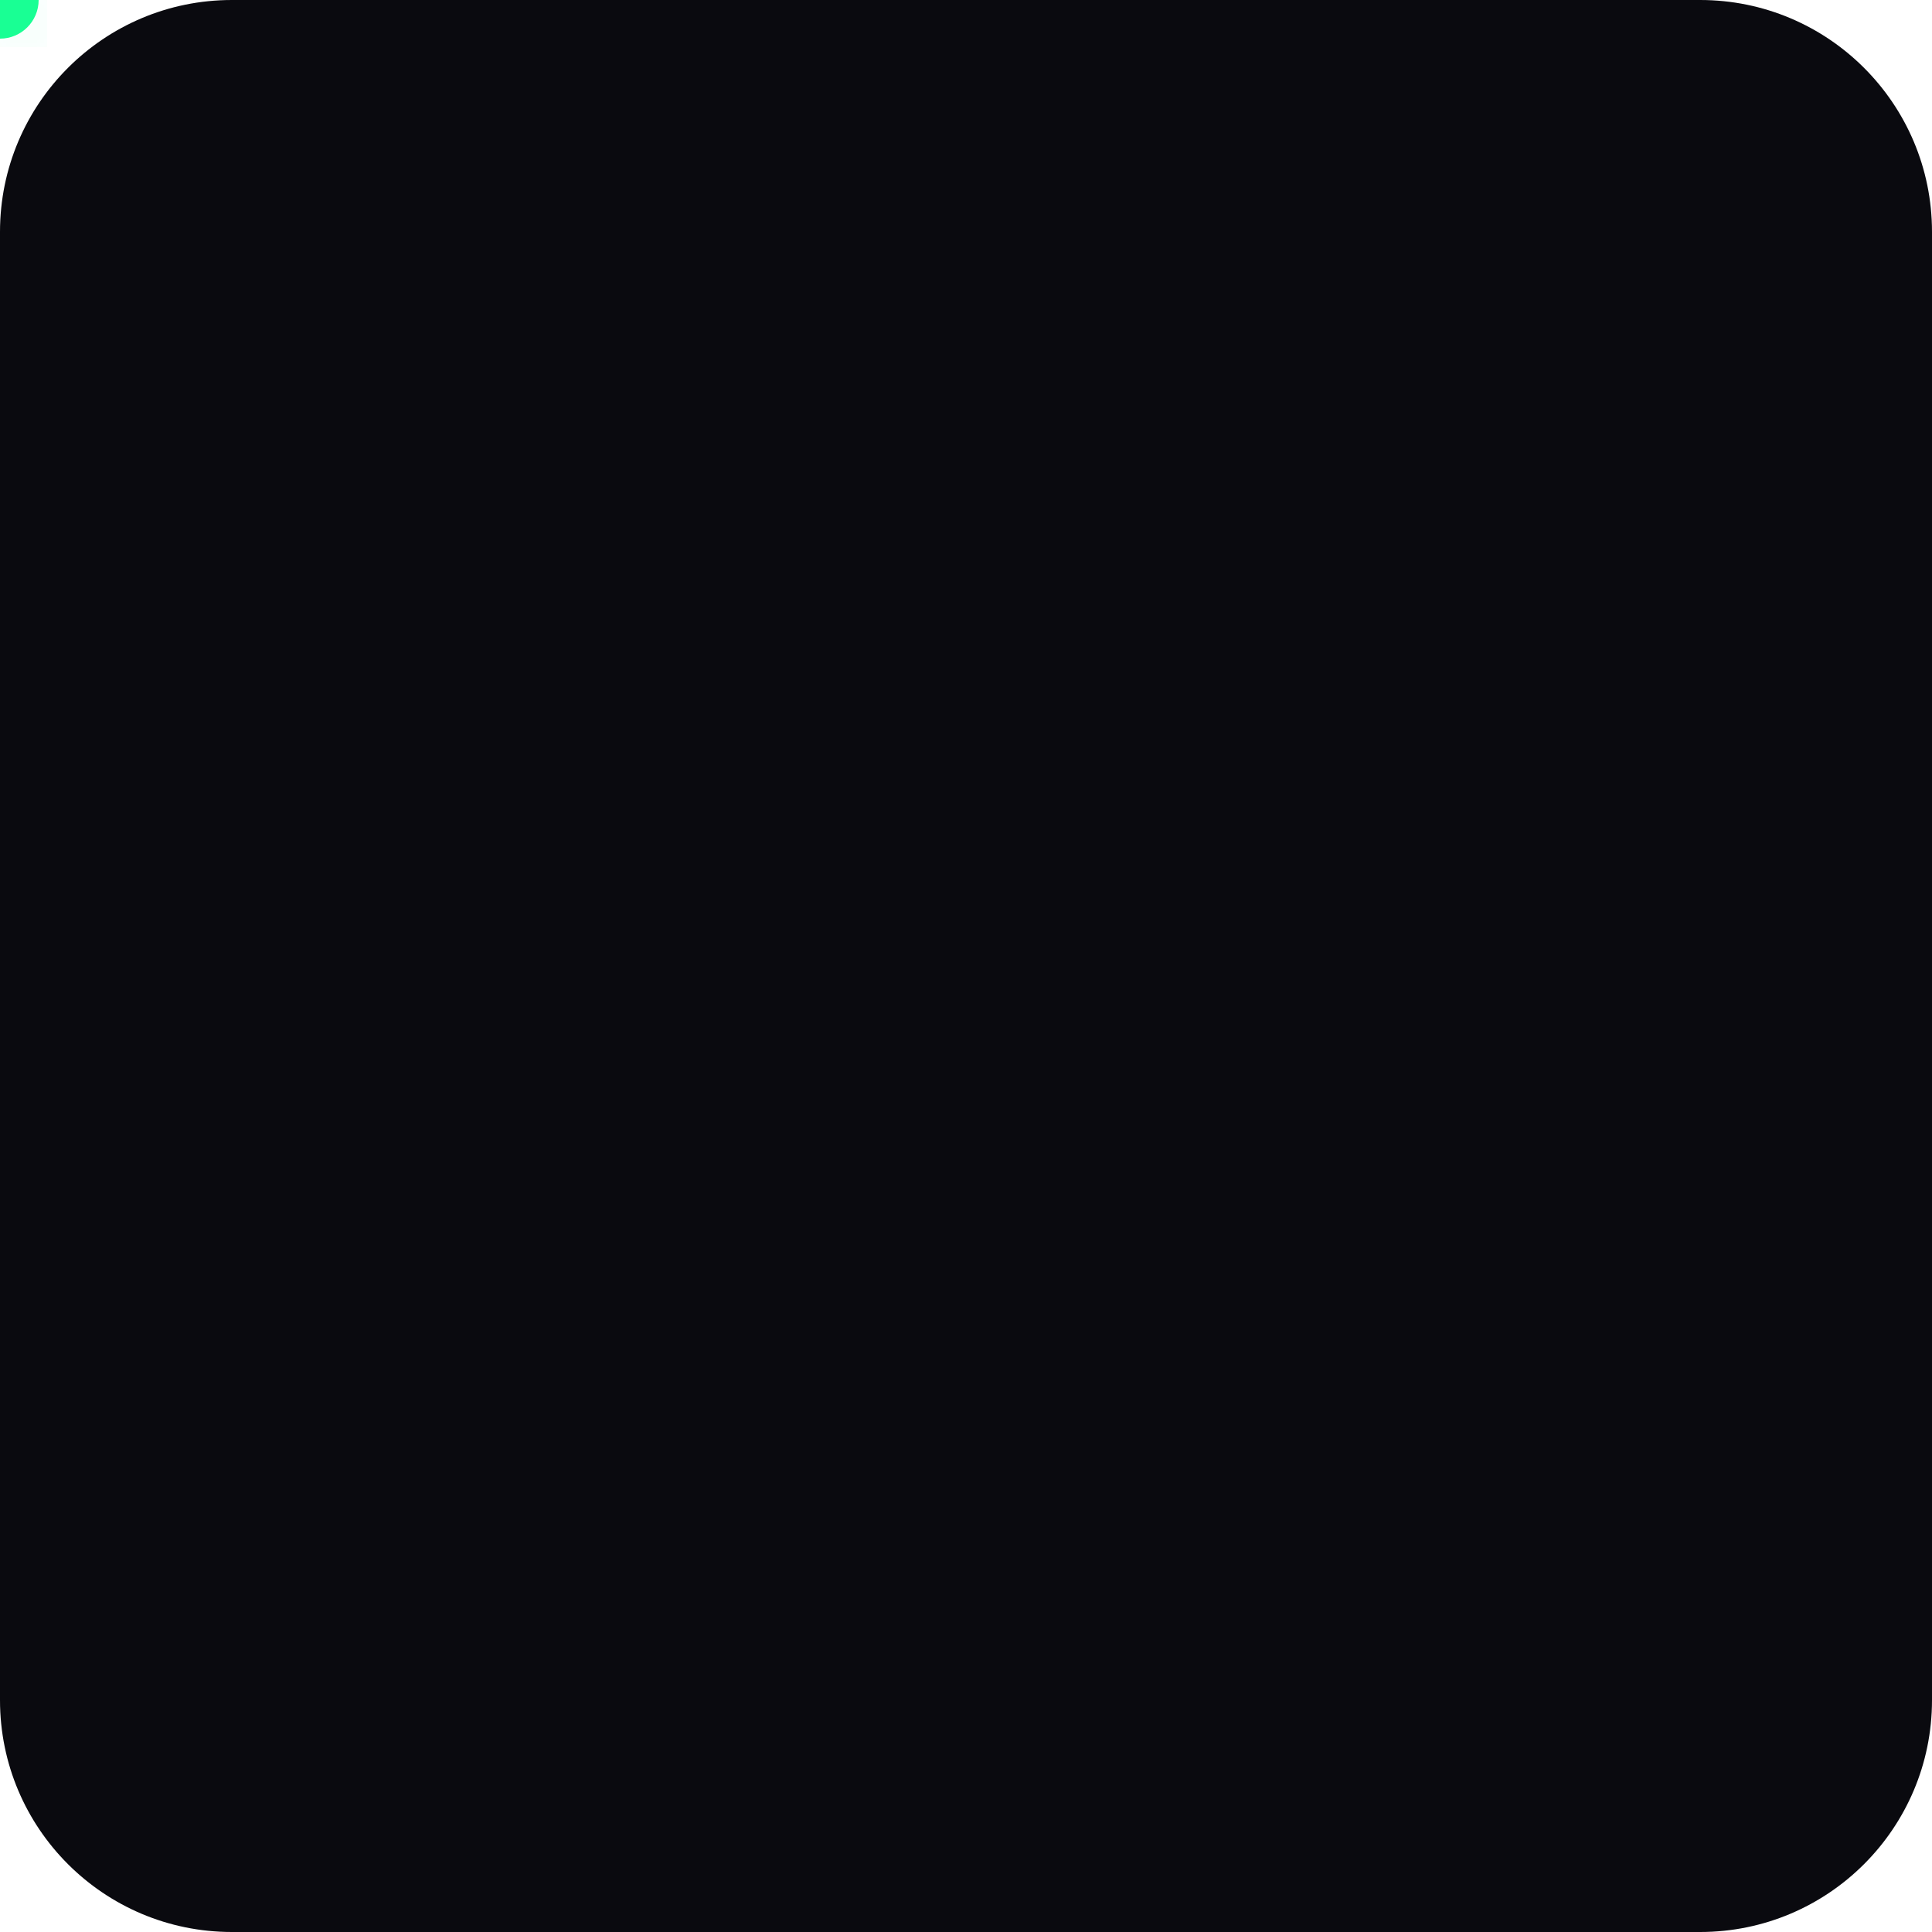
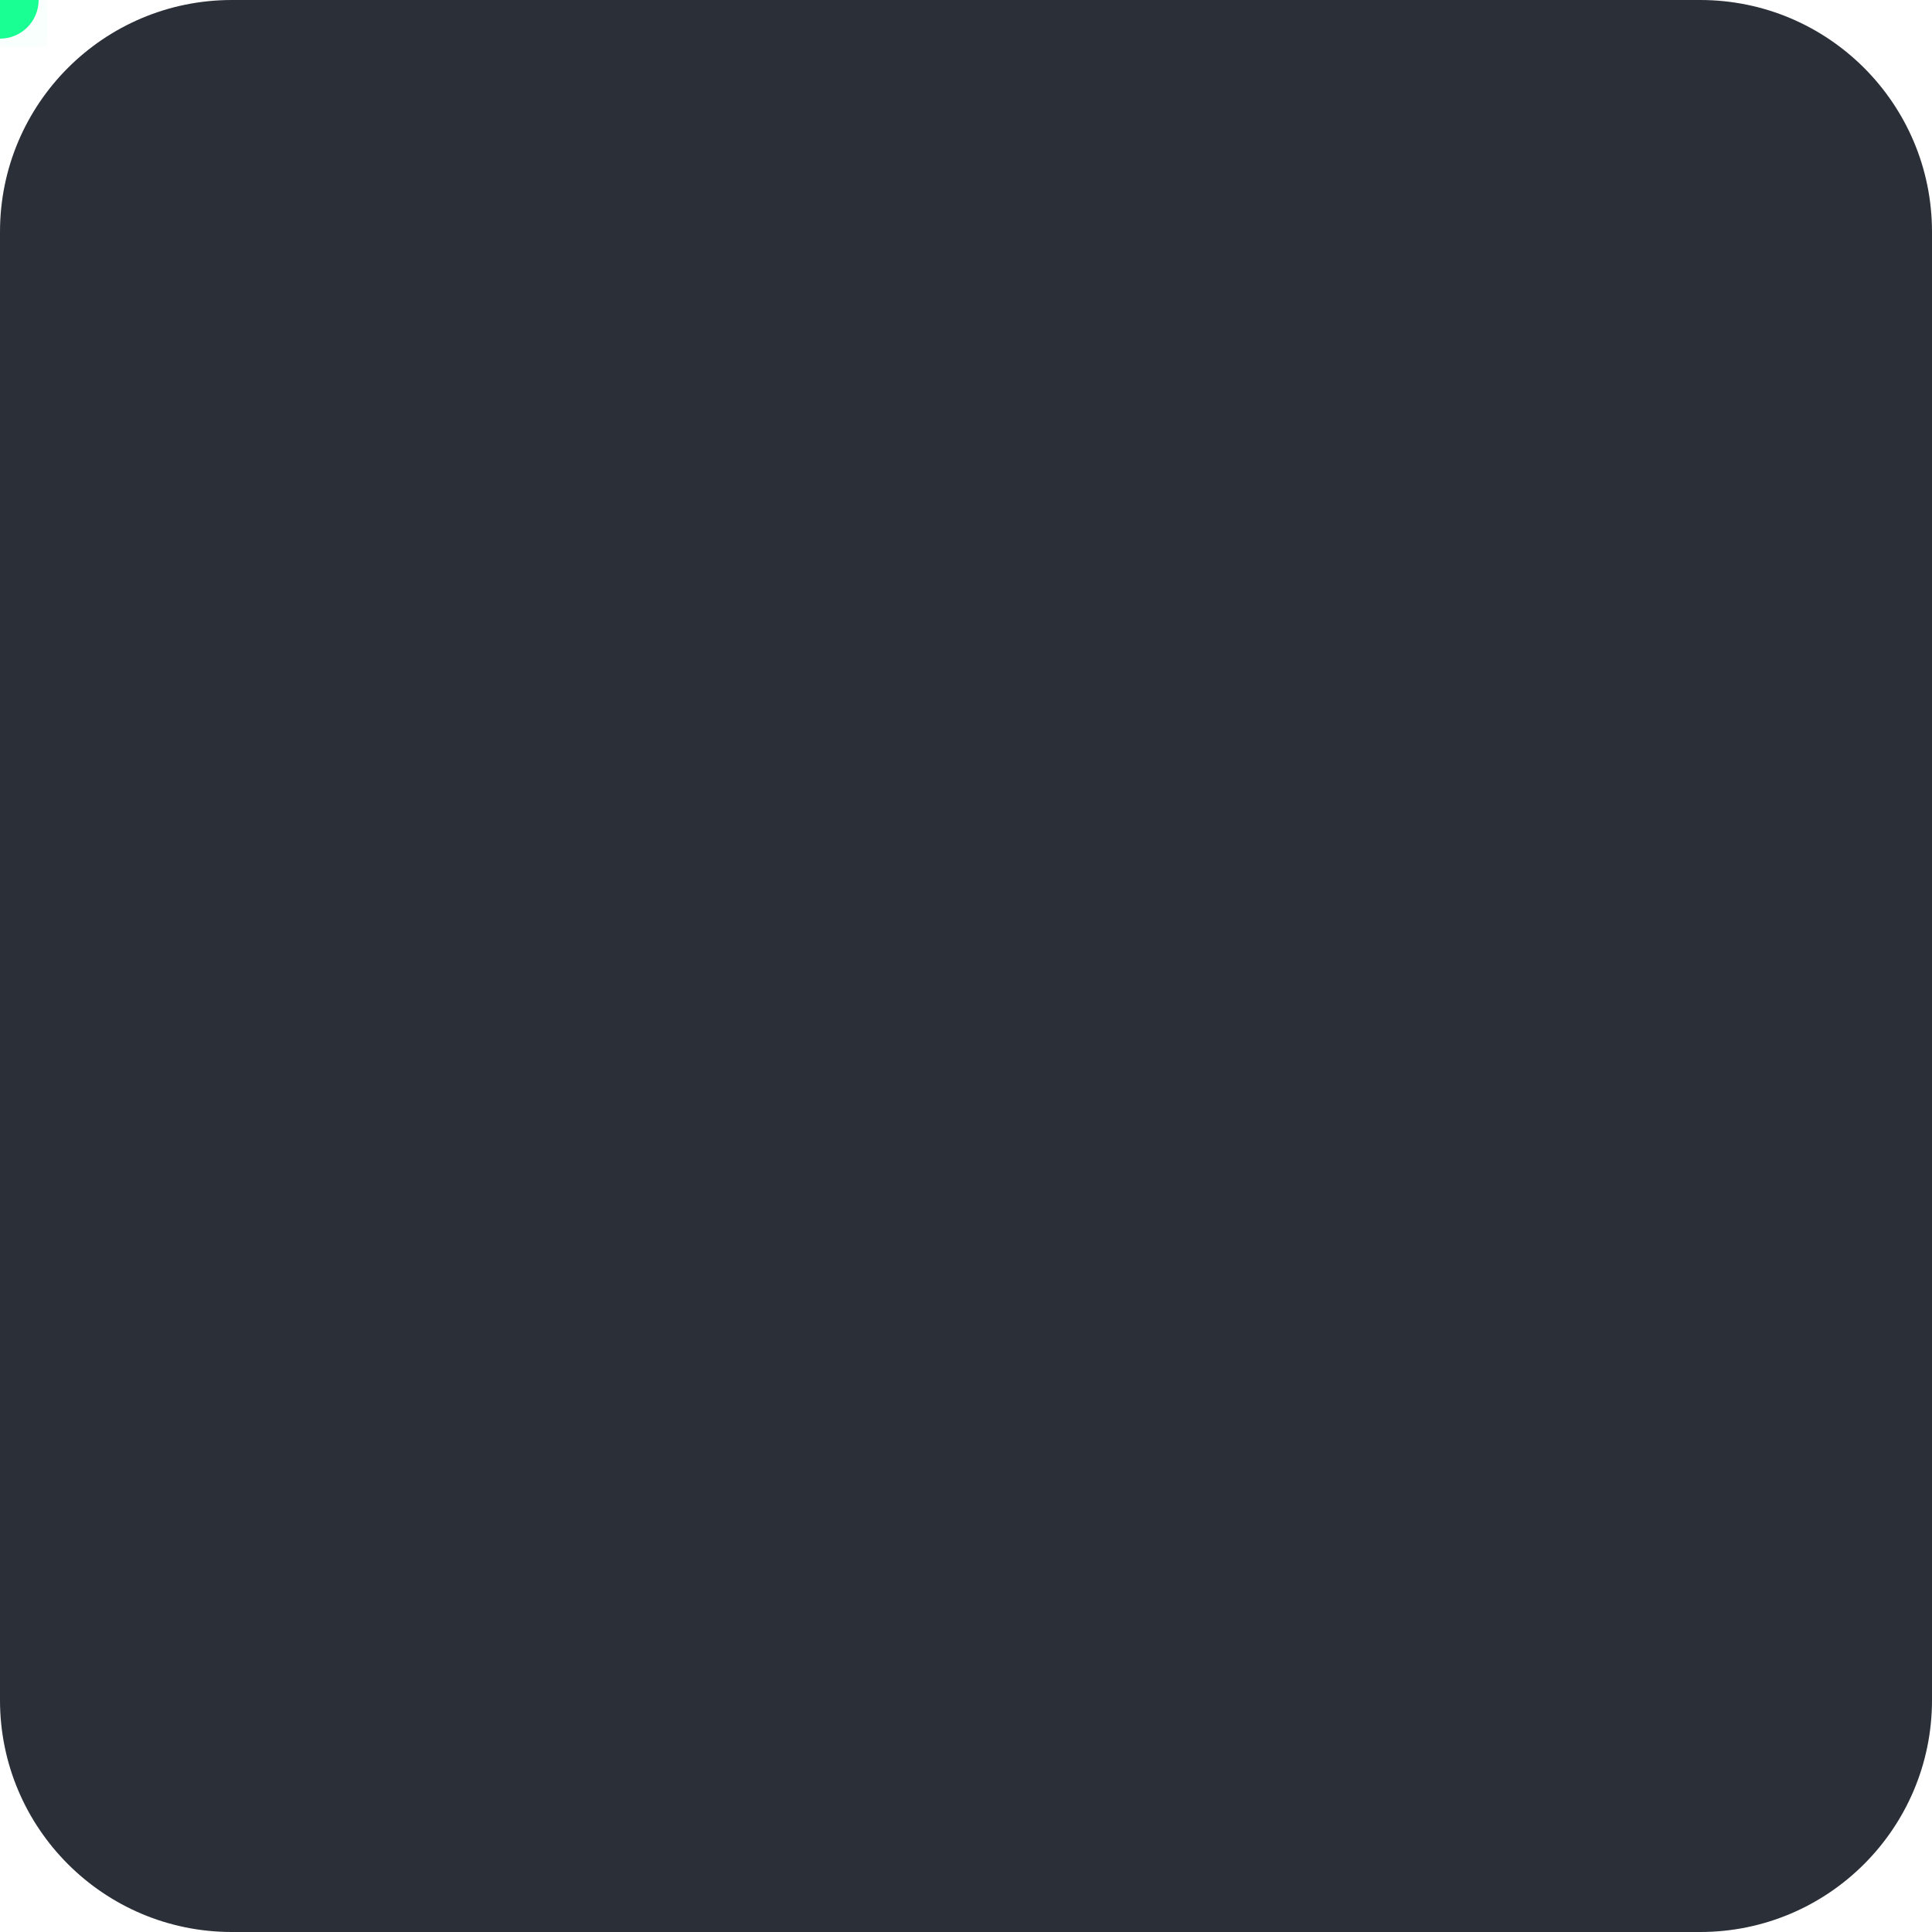
<svg xmlns="http://www.w3.org/2000/svg" viewBox="0 0 100 100">
  <defs>
    <linearGradient id="techGradient" x1="0%" y1="0%" x2="100%" y2="100%">
      <stop offset="0%" style="stop-color:#00d4aa;stop-opacity:1" />
      <stop offset="50%" style="stop-color:#00b894;stop-opacity:1" />
      <stop offset="100%" style="stop-color:#0984e3;stop-opacity:1" />
      <animate attributeName="x1" values="0%;100%;0%" dur="6s" repeatCount="indefinite" />
      <animate attributeName="y1" values="0%;100%;0%" dur="6s" repeatCount="indefinite" />
    </linearGradient>
    <linearGradient id="dataGradient" x1="0%" y1="0%" x2="0%" y2="100%">
      <stop offset="0%" style="stop-color:#00ff88;stop-opacity:1" />
      <stop offset="50%" style="stop-color:#00d4aa;stop-opacity:1" />
      <stop offset="100%" style="stop-color:#00b8cc;stop-opacity:1" />
      <animate attributeName="y1" values="0%;-30%;0%" dur="4s" repeatCount="indefinite" />
      <animate attributeName="y2" values="100%;130%;100%" dur="4s" repeatCount="indefinite" />
    </linearGradient>
    <filter id="glow">
      <feGaussianBlur stdDeviation="2" result="coloredBlur" />
      <feMerge>
        <feMergeNode in="coloredBlur" />
        <feMergeNode in="SourceGraphic" />
      </feMerge>
    </filter>
    <filter id="strongGlow">
      <feGaussianBlur stdDeviation="3" result="coloredBlur" />
      <feMerge>
        <feMergeNode in="coloredBlur" />
        <feMergeNode in="SourceGraphic" />
      </feMerge>
    </filter>
  </defs>
-   <rect width="100" height="100" fill="#0a0a0f" rx="12" />
+   <rect width="100" height="100" fill="rgba(20, 25, 35, 0.9)" rx="12" />
  <polygon points="50,12 78,28 78,72 50,88 22,72 22,28" fill="none" stroke="url(#techGradient)" stroke-width="2" filter="url(#glow)" opacity="0">
    <animate attributeName="opacity" from="0" to="1" dur="0.8s" fill="freeze" />
    <animate attributeName="stroke-width" values="2;3;2" dur="3s" begin="1s" repeatCount="indefinite" />
  </polygon>
  <polygon points="50,18 72,32 72,68 50,82 28,68 28,32" fill="rgba(0,212,170,0.1)" stroke="#00d4aa" stroke-width="0.5" opacity="0">
    <animate attributeName="opacity" from="0" to="0.7" dur="0.8s" begin="0.3s" fill="freeze" />
  </polygon>
  <g opacity="0">
    <rect x="18" y="52" width="4" height="12" fill="url(#dataGradient)" rx="1">
      <animate attributeName="height" values="12;16;12" dur="2s" repeatCount="indefinite" />
      <animate attributeName="y" values="52;48;52" dur="2s" repeatCount="indefinite" />
    </rect>
    <rect x="24" y="48" width="4" height="16" fill="url(#dataGradient)" rx="1">
      <animate attributeName="height" values="16;20;16" dur="2s" begin="0.3s" repeatCount="indefinite" />
      <animate attributeName="y" values="48;44;48" dur="2s" begin="0.3s" repeatCount="indefinite" />
    </rect>
    <animate attributeName="opacity" from="0" to="1" dur="0.5s" begin="1.5s" fill="freeze" />
  </g>
  <path d="M 72 50 Q 76 44, 80 50 T 88 50" fill="none" stroke="url(#dataGradient)" stroke-width="2" opacity="0" filter="url(#glow)">
    <animate attributeName="d" values="M 72 50 Q 76 44, 80 50 T 88 50;                      M 72 50 Q 76 56, 80 50 T 88 50;                      M 72 50 Q 76 44, 80 50 T 88 50" dur="2s" repeatCount="indefinite" />
    <animate attributeName="opacity" from="0" to="1" dur="0.5s" begin="1.5s" fill="freeze" />
  </path>
  <g transform="translate(50, 50)">
    <path d="M -16 -14               Q -22 -14 -22 -8               Q -22 -2 -16 -2               L -4 -2               Q 2 -2 2 4               Q 2 10 -4 10               L -18 10" fill="none" stroke="url(#techGradient)" stroke-width="5" stroke-linecap="round" filter="url(#glow)" stroke-dasharray="80" stroke-dashoffset="80">
      <animate attributeName="stroke-dashoffset" from="80" to="0" dur="1s" begin="0.5s" fill="freeze" />
    </path>
    <line x1="8" y1="-14" x2="8" y2="10" stroke="url(#techGradient)" stroke-width="5" stroke-linecap="round" filter="url(#glow)" stroke-dasharray="30" stroke-dashoffset="30">
      <animate attributeName="stroke-dashoffset" from="30" to="0" dur="0.6s" begin="1s" fill="freeze" />
    </line>
    <line x1="8" y1="-2" x2="22" y2="-14" stroke="url(#techGradient)" stroke-width="5" stroke-linecap="round" filter="url(#glow)" stroke-dasharray="20" stroke-dashoffset="20">
      <animate attributeName="stroke-dashoffset" from="20" to="0" dur="0.5s" begin="1.3s" fill="freeze" />
    </line>
    <line x1="8" y1="-2" x2="22" y2="10" stroke="url(#techGradient)" stroke-width="5" stroke-linecap="round" filter="url(#glow)" stroke-dasharray="20" stroke-dashoffset="20">
      <animate attributeName="stroke-dashoffset" from="20" to="0" dur="0.5s" begin="1.6s" fill="freeze" />
    </line>
  </g>
  <g opacity="0">
    <circle cx="22" cy="28" r="2.5" fill="#00ff88" filter="url(#strongGlow)">
      <animate attributeName="r" values="2.5;4;2.5" dur="2s" repeatCount="indefinite" />
    </circle>
    <circle cx="78" cy="28" r="2.5" fill="#00d4aa" filter="url(#strongGlow)">
      <animate attributeName="r" values="2.5;4;2.5" dur="2s" begin="0.5s" repeatCount="indefinite" />
    </circle>
    <circle cx="78" cy="72" r="2.5" fill="#00ff88" filter="url(#strongGlow)">
      <animate attributeName="r" values="2.5;4;2.5" dur="2s" begin="1s" repeatCount="indefinite" />
    </circle>
    <circle cx="22" cy="72" r="2.5" fill="#00d4aa" filter="url(#strongGlow)">
      <animate attributeName="r" values="2.5;4;2.5" dur="2s" begin="1.5s" repeatCount="indefinite" />
    </circle>
    <animate attributeName="opacity" from="0" to="1" dur="0.5s" begin="1.8s" fill="freeze" />
  </g>
  <circle r="2" fill="#00ff88" opacity="0.9" filter="url(#glow)">
    <animateMotion dur="6s" repeatCount="indefinite">
      <mpath href="#orbit" />
    </animateMotion>
  </circle>
  <path id="orbit" d="M 50,20 A 30,30 0 1,1 49,20" fill="none" />
</svg>
